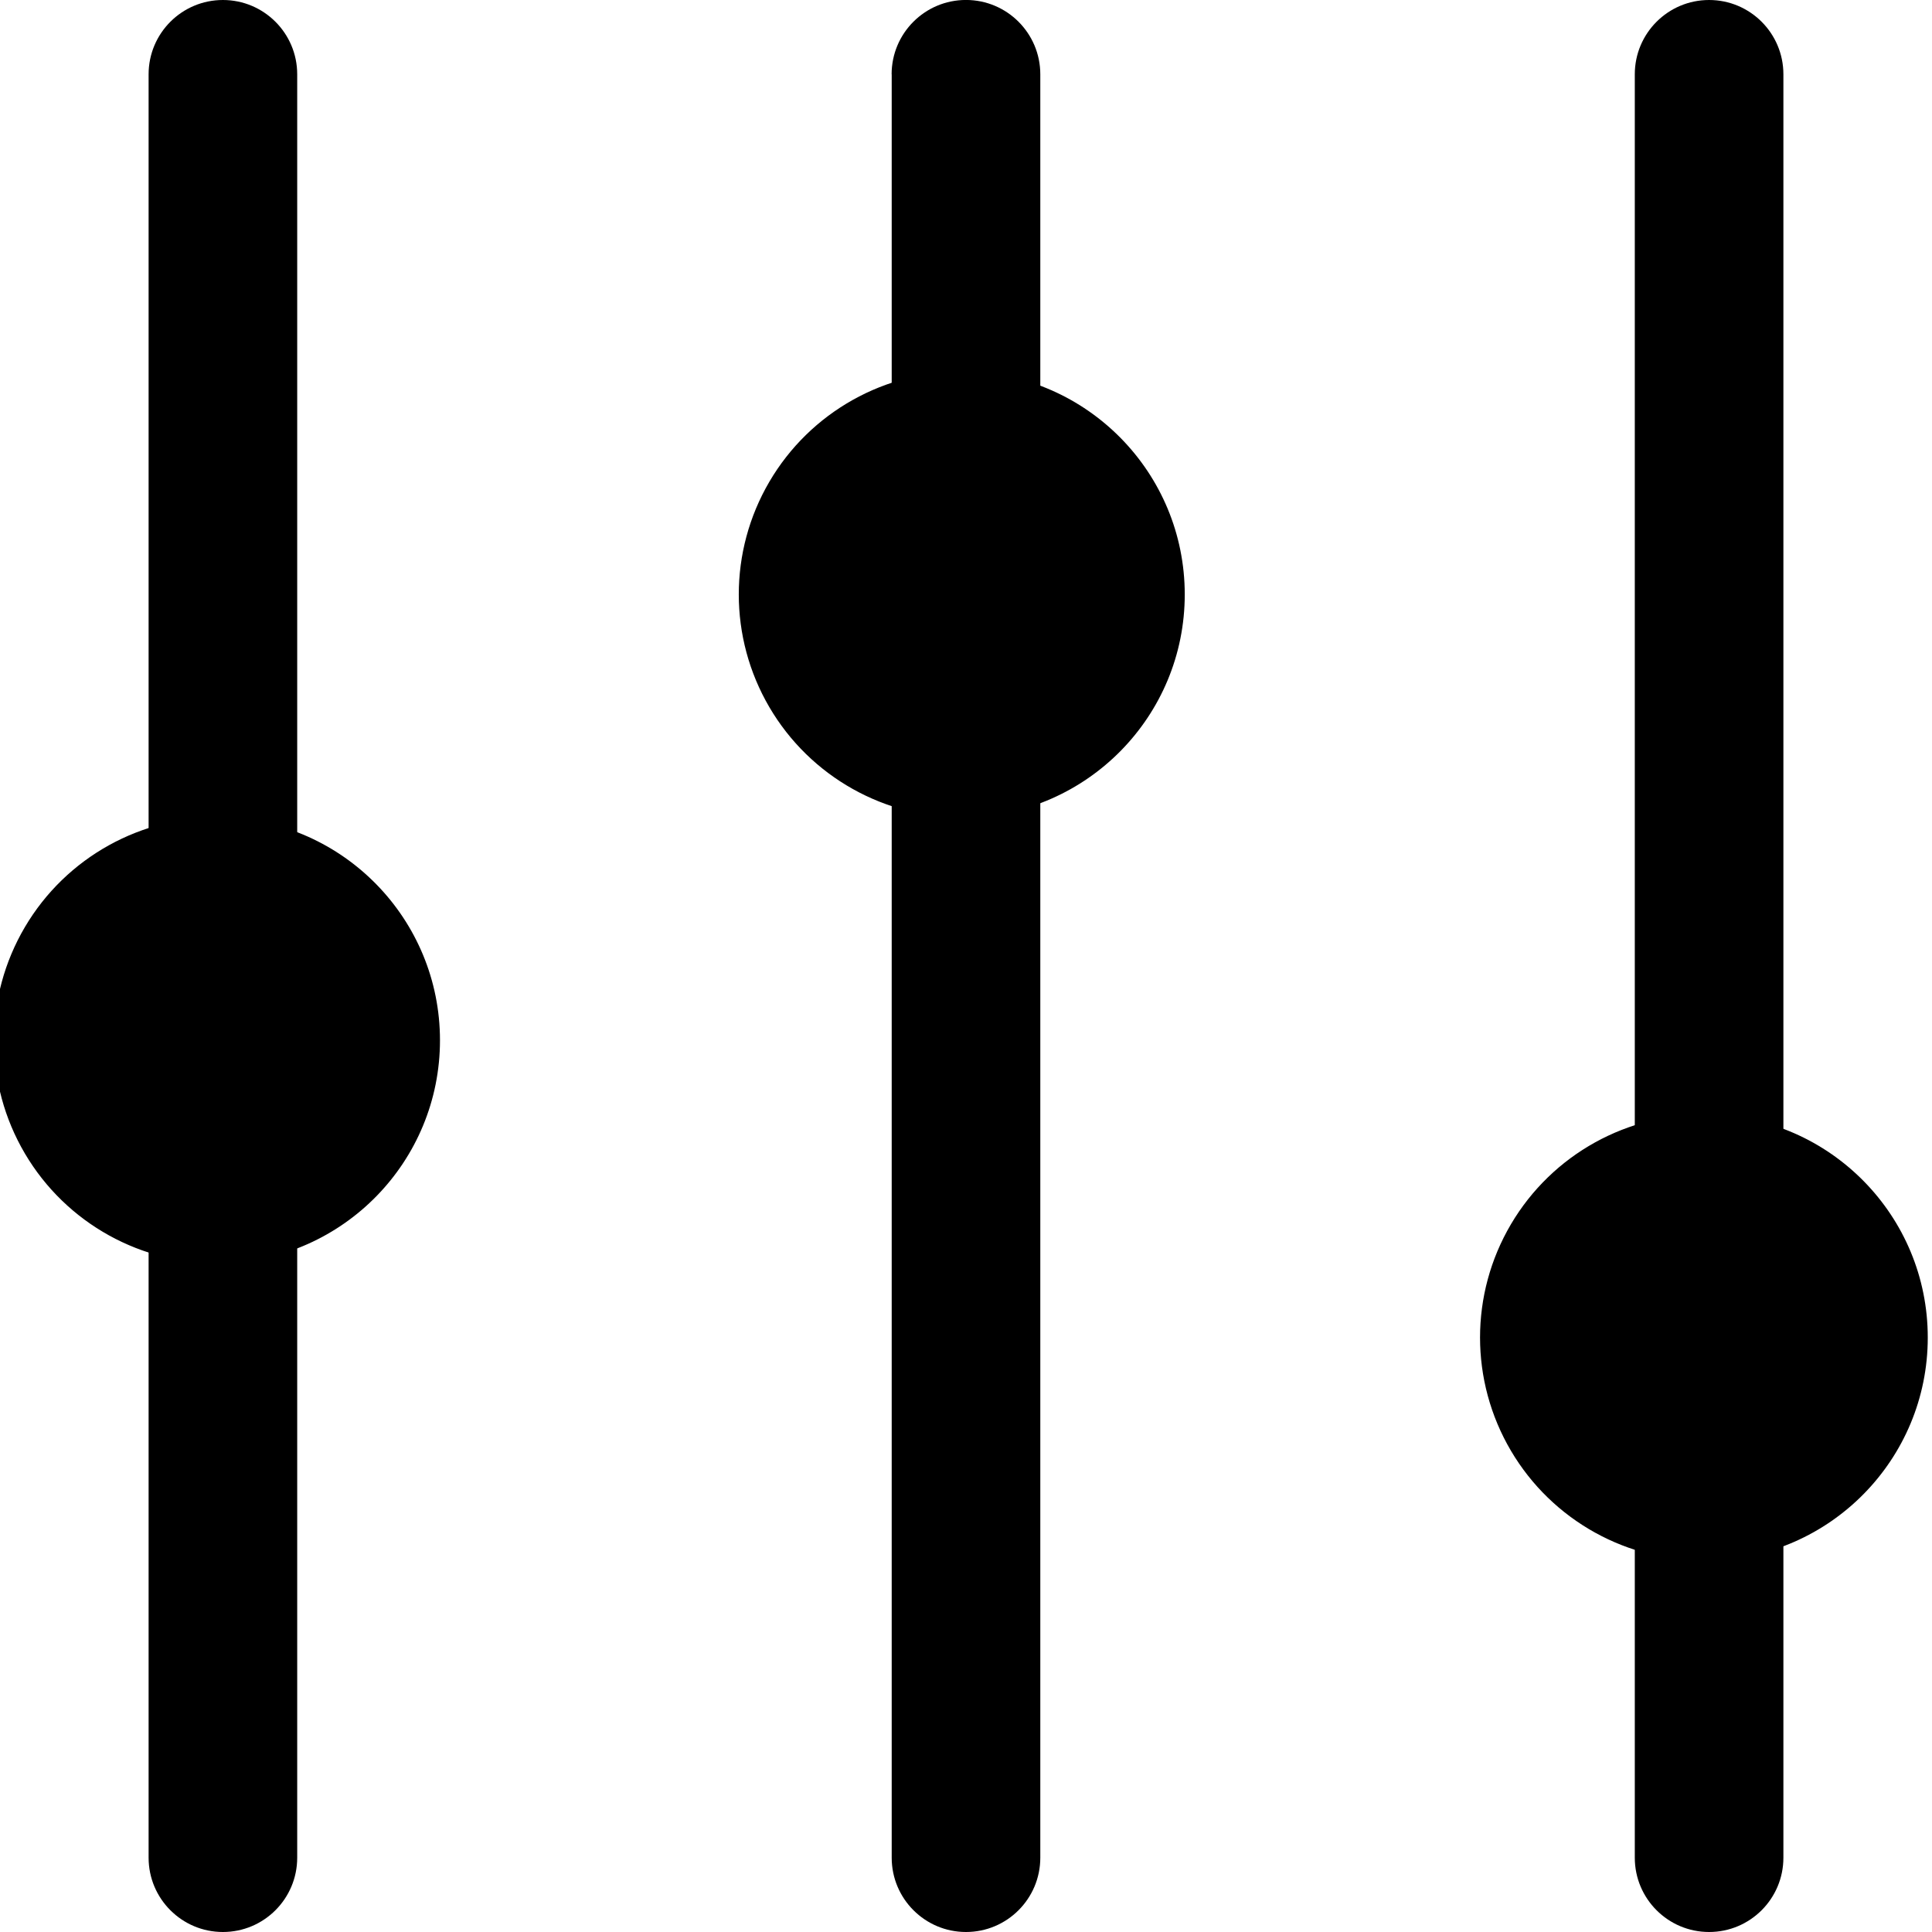
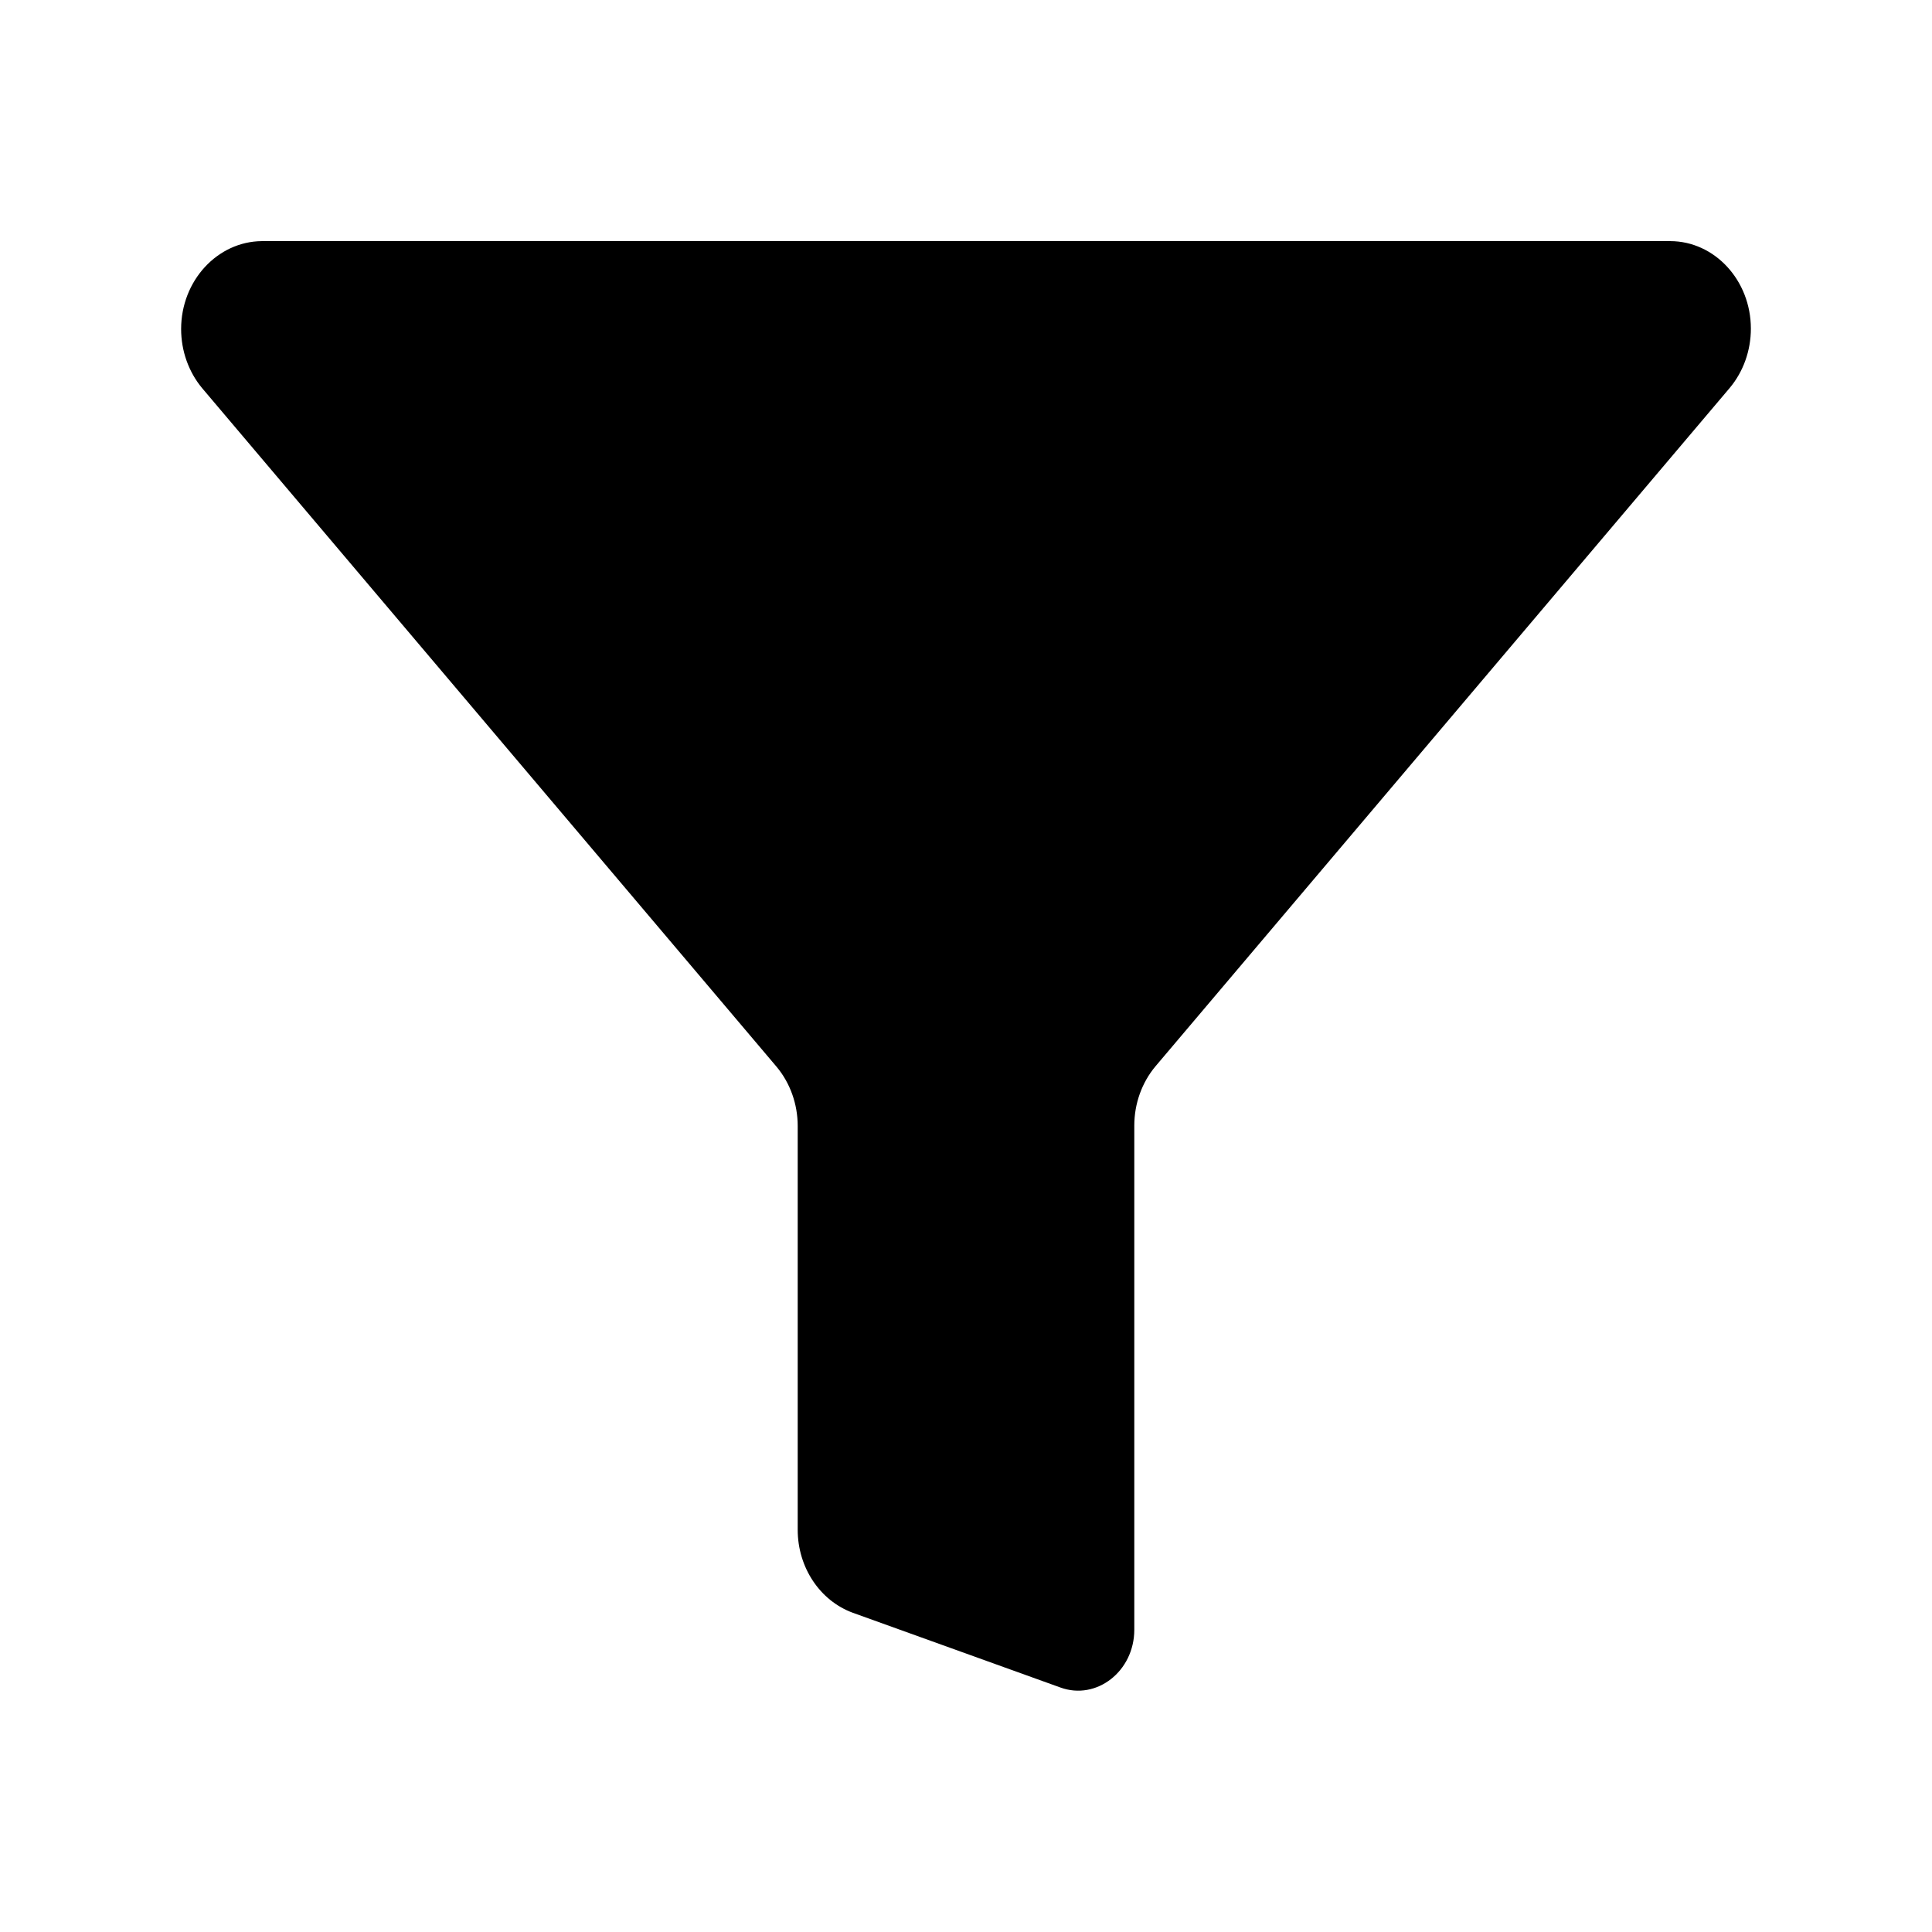
- <svg xmlns="http://www.w3.org/2000/svg" width="24" height="24">
-   <path d="M1.846.923a.923.923 0 1 1 1.846 0v22.154a.923.923 0 0 1-1.846 0V.923zm9.23 0a.923.923 0 1 1 1.847 0v22.154a.923.923 0 1 1-1.846 0V.923zm9.232 0a.923.923 0 1 1 1.846 0v22.154a.923.923 0 0 1-1.846 0V.923z" />
-   <path d="M2.77 15.692a2.77 2.77 0 1 1 0-5.538 2.77 2.77 0 0 1 0 5.538zM12 10.154a2.77 2.77 0 1 1 0-5.539 2.77 2.77 0 0 1 0 5.539zm9.23 9.23a2.77 2.77 0 1 1 0-5.538 2.77 2.77 0 0 1 0 5.539z" />
+ <svg xmlns="http://www.w3.org/2000/svg" viewBox="0 0 512 512" width="24" height="24">
+   <path d="M48 87.2c0 5.8 2 11.4 5.6 15.7l152.2 179.8c3.6 4.3 5.6 9.9 5.6 15.7v107c0 10 5.9 18.8 14.6 22l55 19.8c9.6 3.5 19.6-4.3 19.6-15.3V298.3c0-5.8 2-11.4 5.6-15.7l152.2-179.8c3.6-4.3 5.6-9.9 5.6-15.7 0-12.8-9.6-23.2-21.4-23.2H69.4C57.6 64 48 74.4 48 87.2z" />
</svg>
